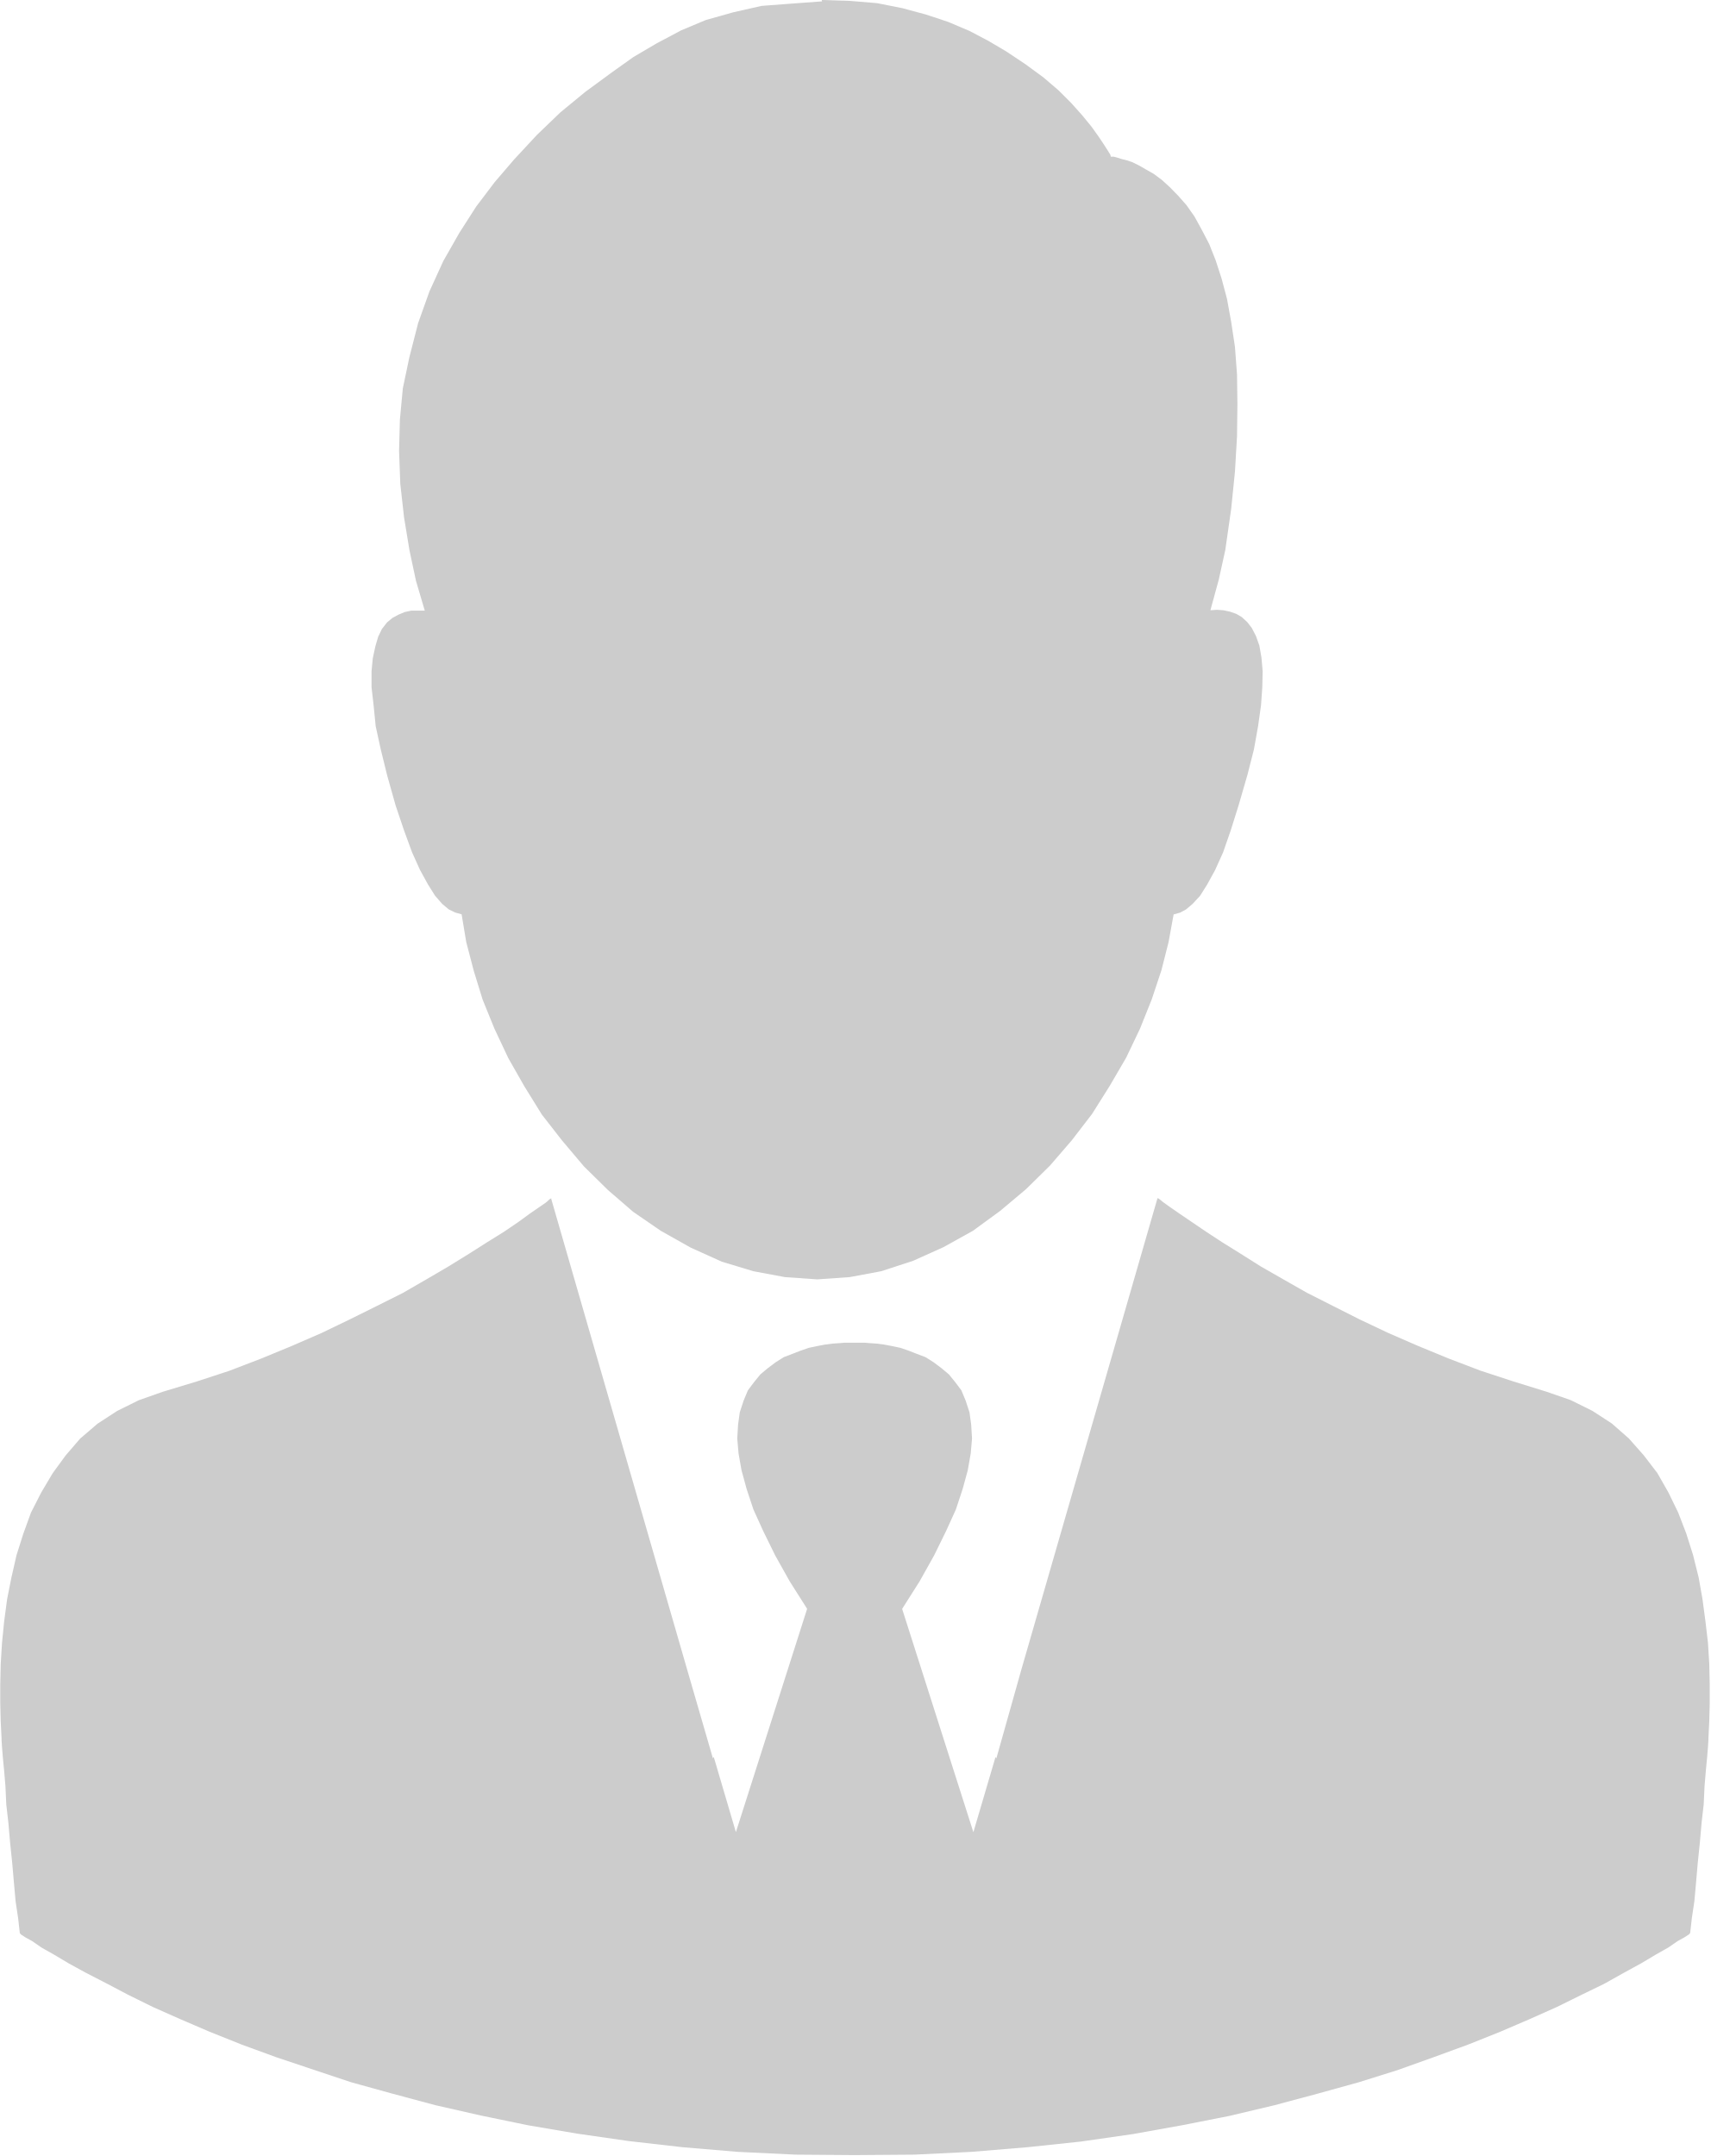
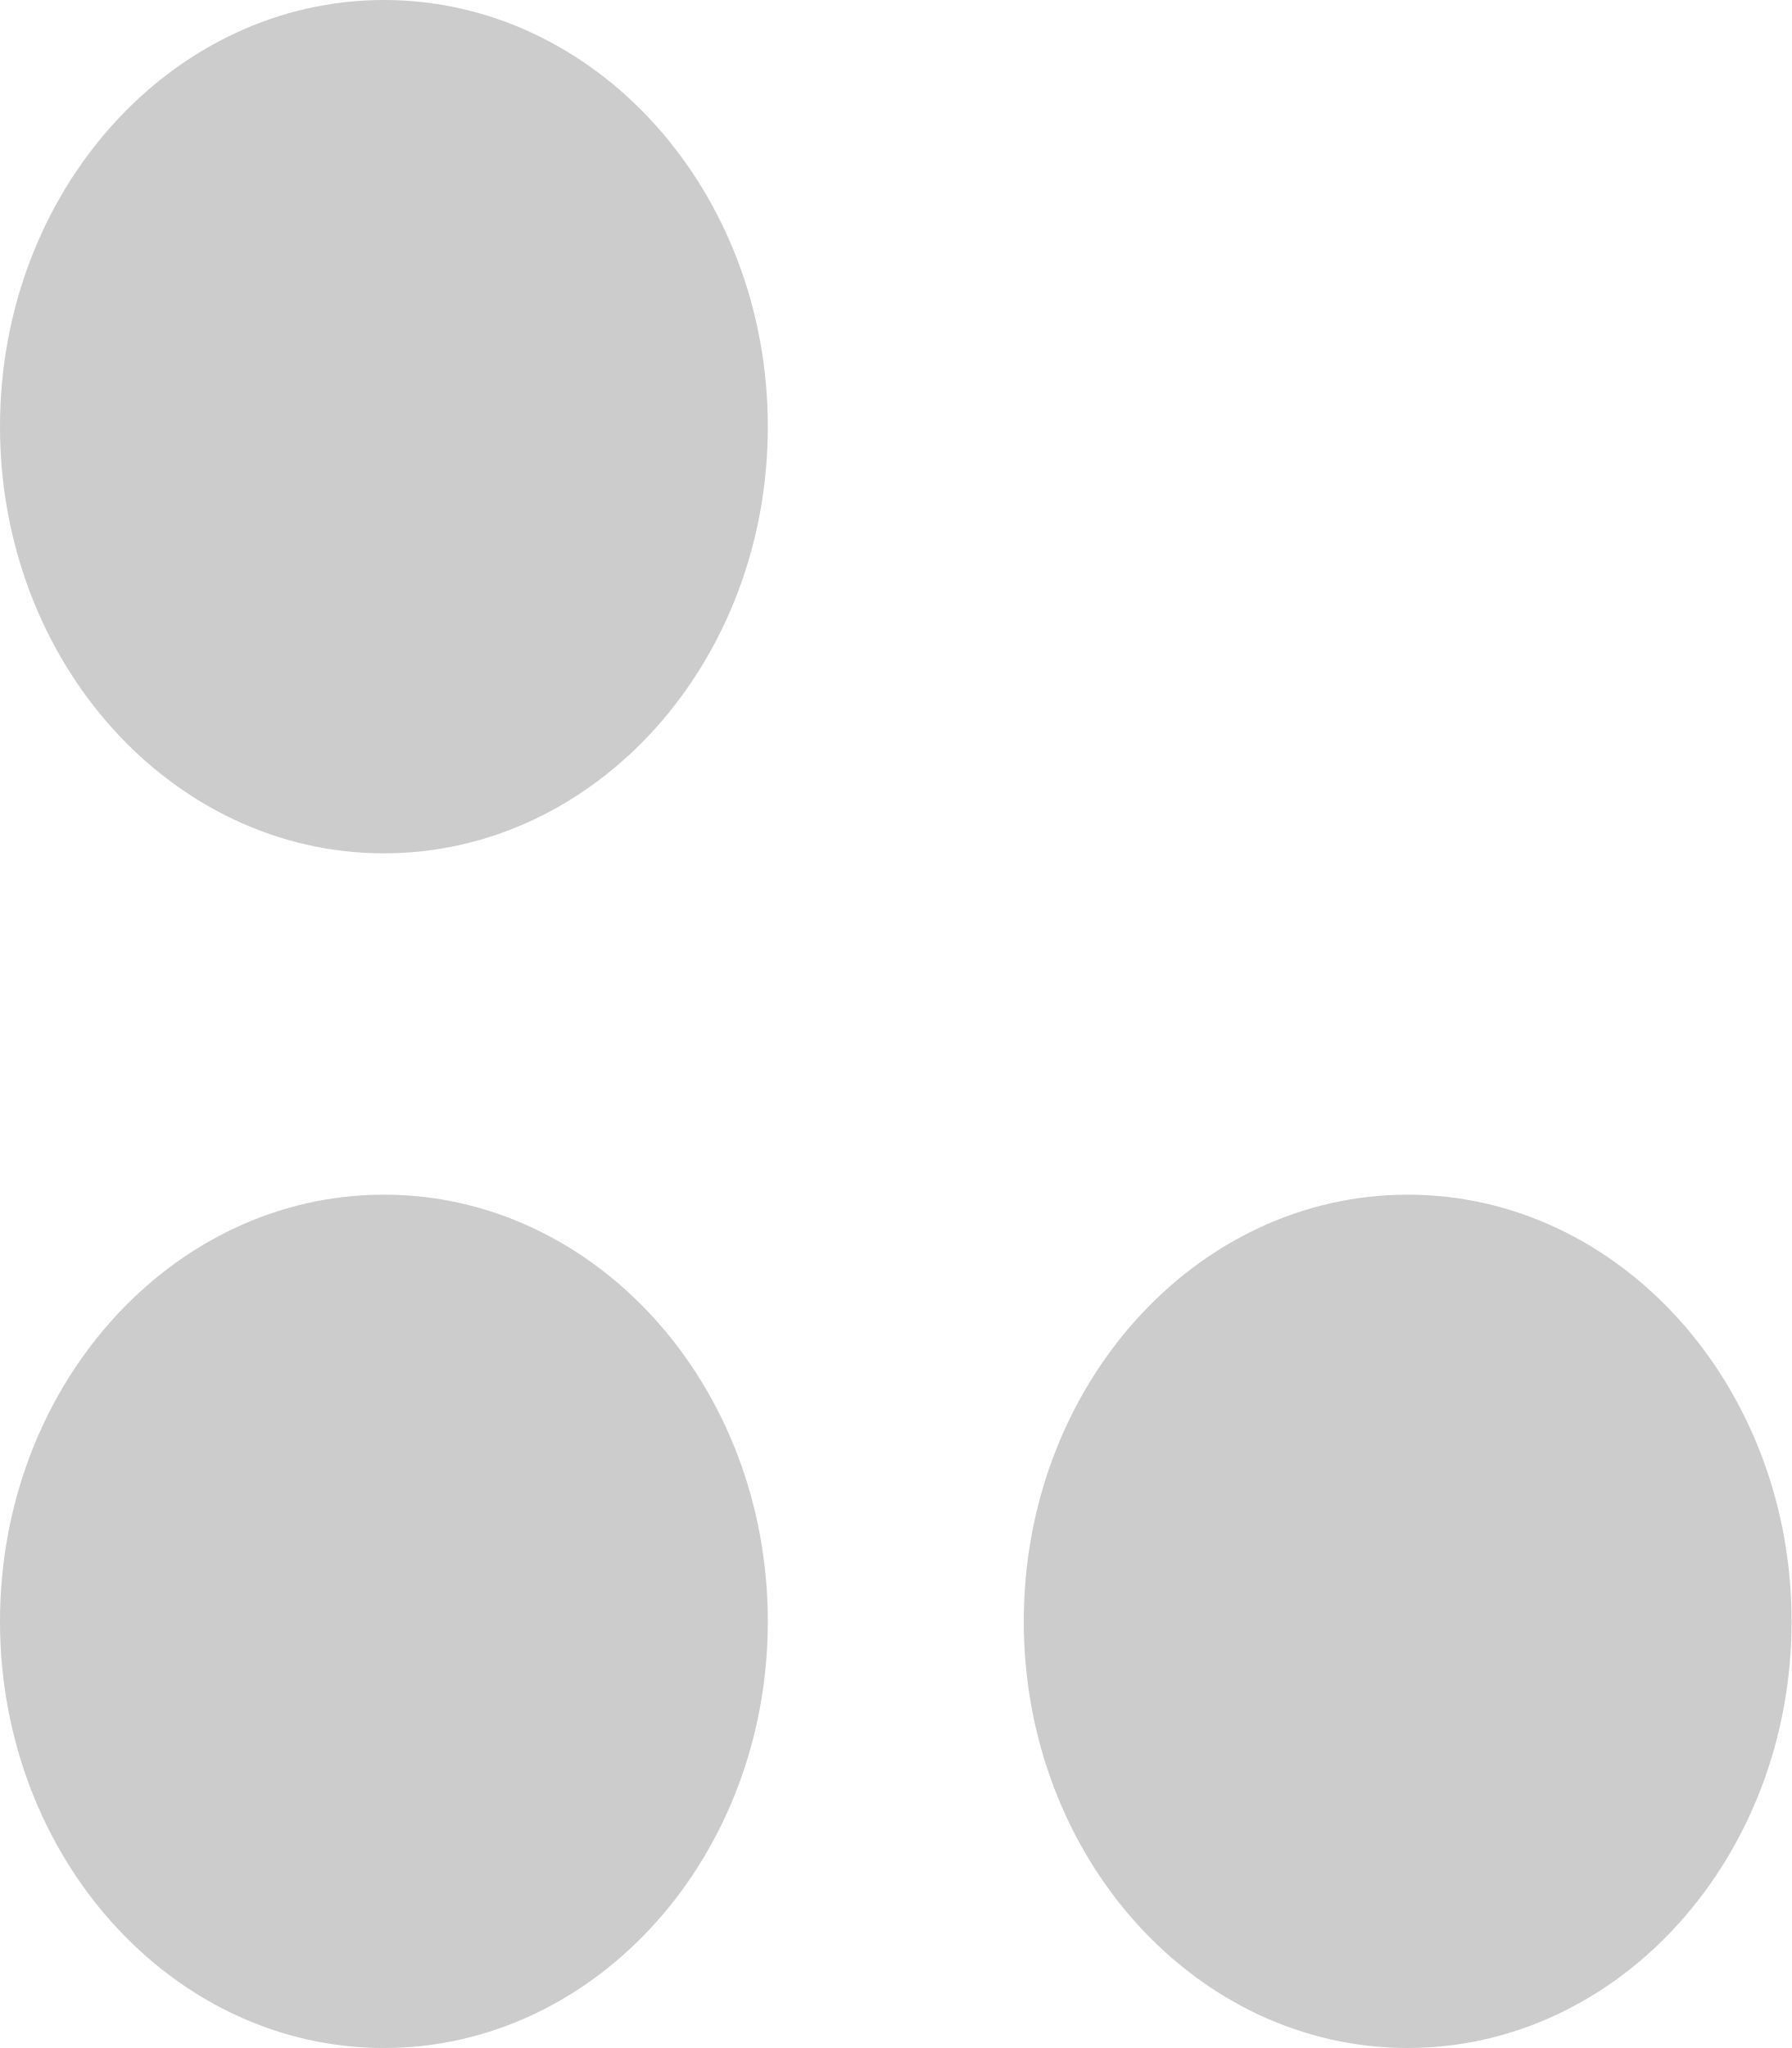
- <svg xmlns="http://www.w3.org/2000/svg" width="26.413" height="33.291" viewBox="0 0 26.413 33.291">
-   <g id="Icon" transform="translate(0)">
-     <path id="Path_4" data-name="Path 4" d="M857.177,3206l.441.014.415.035.389.077.37.1.337.112.331.14.292.154.273.161.3.2.273.2.234.2.2.2.169.189.143.175.11.154.084.126.058.091.039.063.006.028h.045l.052.014.065.021.084.021.084.028.1.049.11.063.123.07.123.091.123.112.13.133.13.147.123.175.11.2.117.224.1.252.091.28.084.315.065.357.058.385.032.427.006.455-.006.5-.032.545-.058.573-.091.636-.1.455-.13.476.1-.007.1.007.1.021.1.035.084.049.084.077.071.091.065.126.052.147.032.182.019.217-.006.245-.019.273-.045.322-.065.364-.1.392-.136.469-.123.392-.117.336-.123.273-.123.224-.11.175-.117.126-.1.084-.091.049-.1.028-.078.427-.11.434-.149.448-.182.455-.214.448-.253.434-.273.434-.312.406-.338.392-.37.364-.4.336-.422.308-.454.252-.467.21-.493.161-.487.091-.5.035-.5-.035-.487-.091-.487-.147-.48-.217-.461-.259-.428-.294-.389-.336-.37-.364-.338-.4-.312-.4-.273-.441-.247-.434-.214-.455-.182-.448-.136-.441-.117-.448-.071-.427-.1-.028-.1-.049-.1-.084-.11-.126-.11-.175-.123-.224-.123-.273-.123-.336-.13-.385-.13-.462-.1-.406-.078-.357-.032-.322-.032-.28v-.245l.019-.2.039-.182.045-.154.058-.119.078-.1.084-.07.091-.049.1-.042.1-.021h.208l-.136-.461-.1-.469-.084-.51-.058-.517-.019-.51.013-.483.045-.482.1-.476.136-.531.175-.49.214-.469.247-.434.26-.406.286-.378.3-.35.351-.378.364-.35.383-.315.4-.294.344-.245.357-.21.376-.2.383-.161.422-.119.441-.1.461-.035.474-.035Z" transform="translate(-844.489 -3206)" fill="#ccc" fill-rule="evenodd" />
-     <path id="Path_5" data-name="Path 5" d="M852.508,3224.5l2.1,7.272.4,1.378.013-.021.342,1.161,1.1-3.448-.27-.426-.224-.4-.184-.375-.151-.332-.105-.317-.079-.289-.046-.26-.02-.231.013-.217.026-.187.059-.18.066-.159.092-.123.1-.123.112-.094.125-.094.125-.079.131-.05.131-.051.125-.043.138-.029.112-.021.112-.015.105-.007.086-.007h.309l.085.007.105.007.112.015.112.021.138.029.125.043.131.051.132.05.125.079.125.094.112.094.1.123.092.123.066.159.059.18.026.188.013.217-.02.231-.046.26-.079.289-.105.317-.151.332-.184.375-.224.4-.27.426,1.1,3.448.342-1.161.013.021.388-1.378,2.1-7.272.02.007.072.058.1.072.145.1.191.13.224.152.243.159.289.18.309.195.349.2.368.209.395.2.414.209.441.209.46.2.473.195.493.188.506.166.513.159.375.13.335.166.3.195.263.231.23.26.21.274.171.3.151.31.125.325.105.332.086.346.059.332.046.346.039.332.02.325.007.31v.3l-.007.274-.013.26v.029l-.007.108-.013.159-.02.209-.02.238-.013.281-.033.289-.026.3-.033.318-.026.3-.026.289-.039.26-.026.231-.02.022-.066.043-.105.058-.145.1-.191.108-.23.137-.263.144-.309.173-.342.166-.381.188-.421.188-.454.195-.5.2-.533.195-.559.2-.6.188-.625.173-.671.18-.7.166-.73.144-.763.137-.8.115-.822.087-.868.072-.881.043-.927.007-.907-.007-.894-.043-.855-.072-.822-.094-.8-.115-.763-.13-.73-.151-.7-.159-.671-.18-.625-.173-.6-.2-.559-.187-.533-.195-.5-.2-.454-.195-.421-.187-.381-.188-.342-.18-.309-.159-.263-.144-.23-.137-.191-.108-.145-.1-.105-.058-.066-.043-.02-.022-.026-.231-.039-.26-.026-.289-.026-.3-.033-.318-.026-.3-.033-.289-.013-.281-.02-.238-.02-.209-.013-.159-.007-.108v-.029l-.013-.26-.007-.274v-.3l.007-.31.02-.325.033-.332.046-.346.066-.332.079-.346.105-.332.118-.325.158-.31.178-.3.2-.274.224-.26.27-.231.3-.195.335-.166.368-.13.526-.159.506-.166.487-.187.473-.195.46-.2.434-.209.421-.209.4-.2.362-.209.342-.2.316-.195.283-.18.256-.159.224-.152.178-.13.145-.1.105-.072.066-.058.02-.007Z" transform="translate(-844 -3206)" fill="#ccc" fill-rule="evenodd" />
+ <svg xmlns="http://www.w3.org/2000/svg" width="21" height="24" viewBox="0 0 21 24">
+   <g id="Icon" transform="translate(-0.437)">
+     <ellipse id="Ellipse_1" data-name="Ellipse 1" cx="4.5" cy="5" rx="4.5" ry="5" transform="translate(0.437)" fill="#ccc" />
+     <ellipse id="Ellipse_2" data-name="Ellipse 2" cx="4.5" cy="5" rx="4.5" ry="5" transform="translate(0.437 14)" fill="#ccc" />
+     <ellipse id="Ellipse_3" data-name="Ellipse 3" cx="4.5" cy="5" rx="4.5" ry="5" transform="translate(12.437 14)" fill="#ccc" />
  </g>
</svg>
